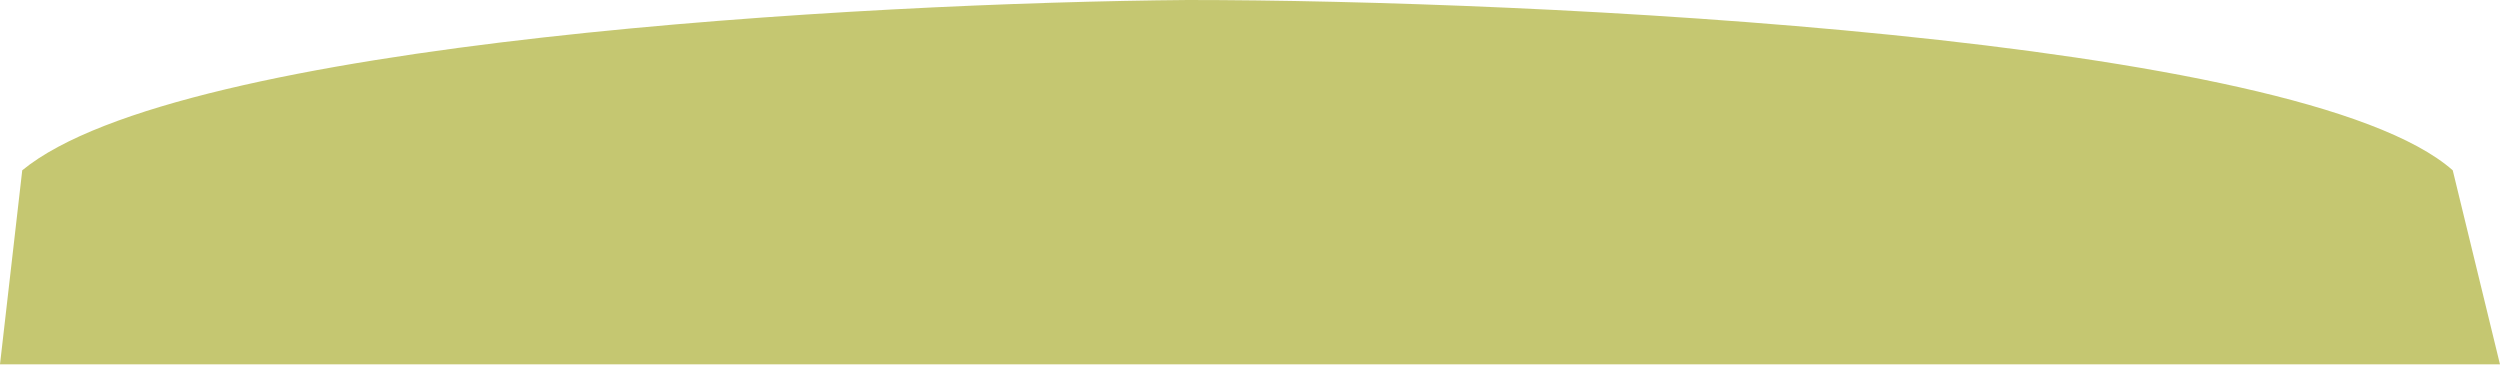
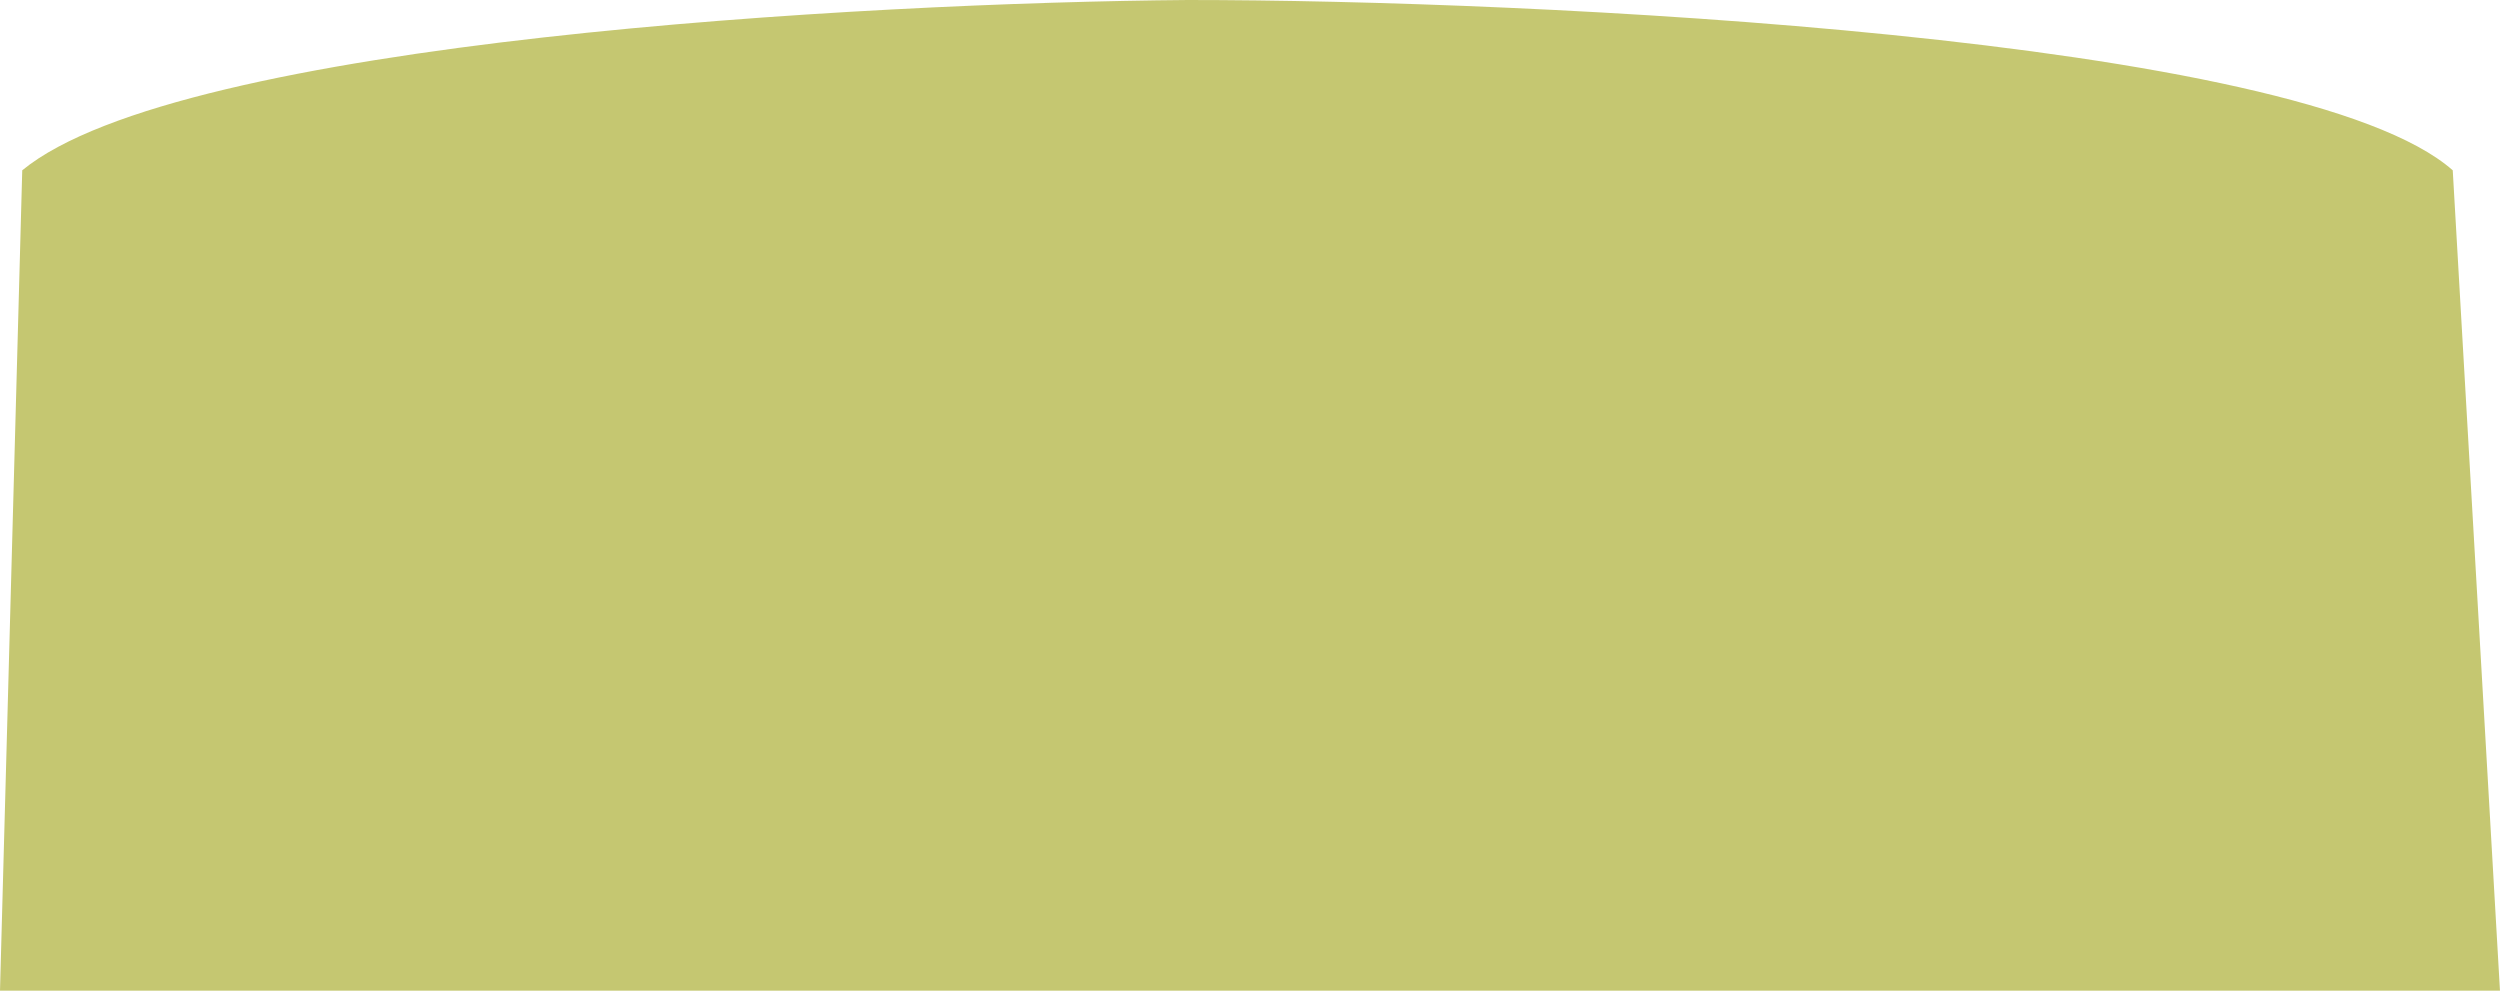
- <svg xmlns="http://www.w3.org/2000/svg" width="35951" height="5239" viewBox="0 0 35951 5239" fill="none">
-   <path d="M35271.4 2449C33087.4 523.499 22004.1 8.19446e-05 17080.9 2.23945e-06C12440.5 38.334 2591.88 581.8 319.877 2449L0.001 5238.84L35950.5 5238.84L35271.4 2449Z" fill="#C5C771" />
+ <svg xmlns="http://www.w3.org/2000/svg" width="35951" height="14247" viewBox="0 0 35951 14247" fill="none">
+   <path d="M35271.4 2449C33087.4 523.5 22004.1 -0 17080.9 3.2662e-06C12440.5 38.334 2591.88 581.8 319.875 2449L-0 14246.3L35950.5 14246.3L35271.4 2449Z" fill="#C5C771" />
</svg>
